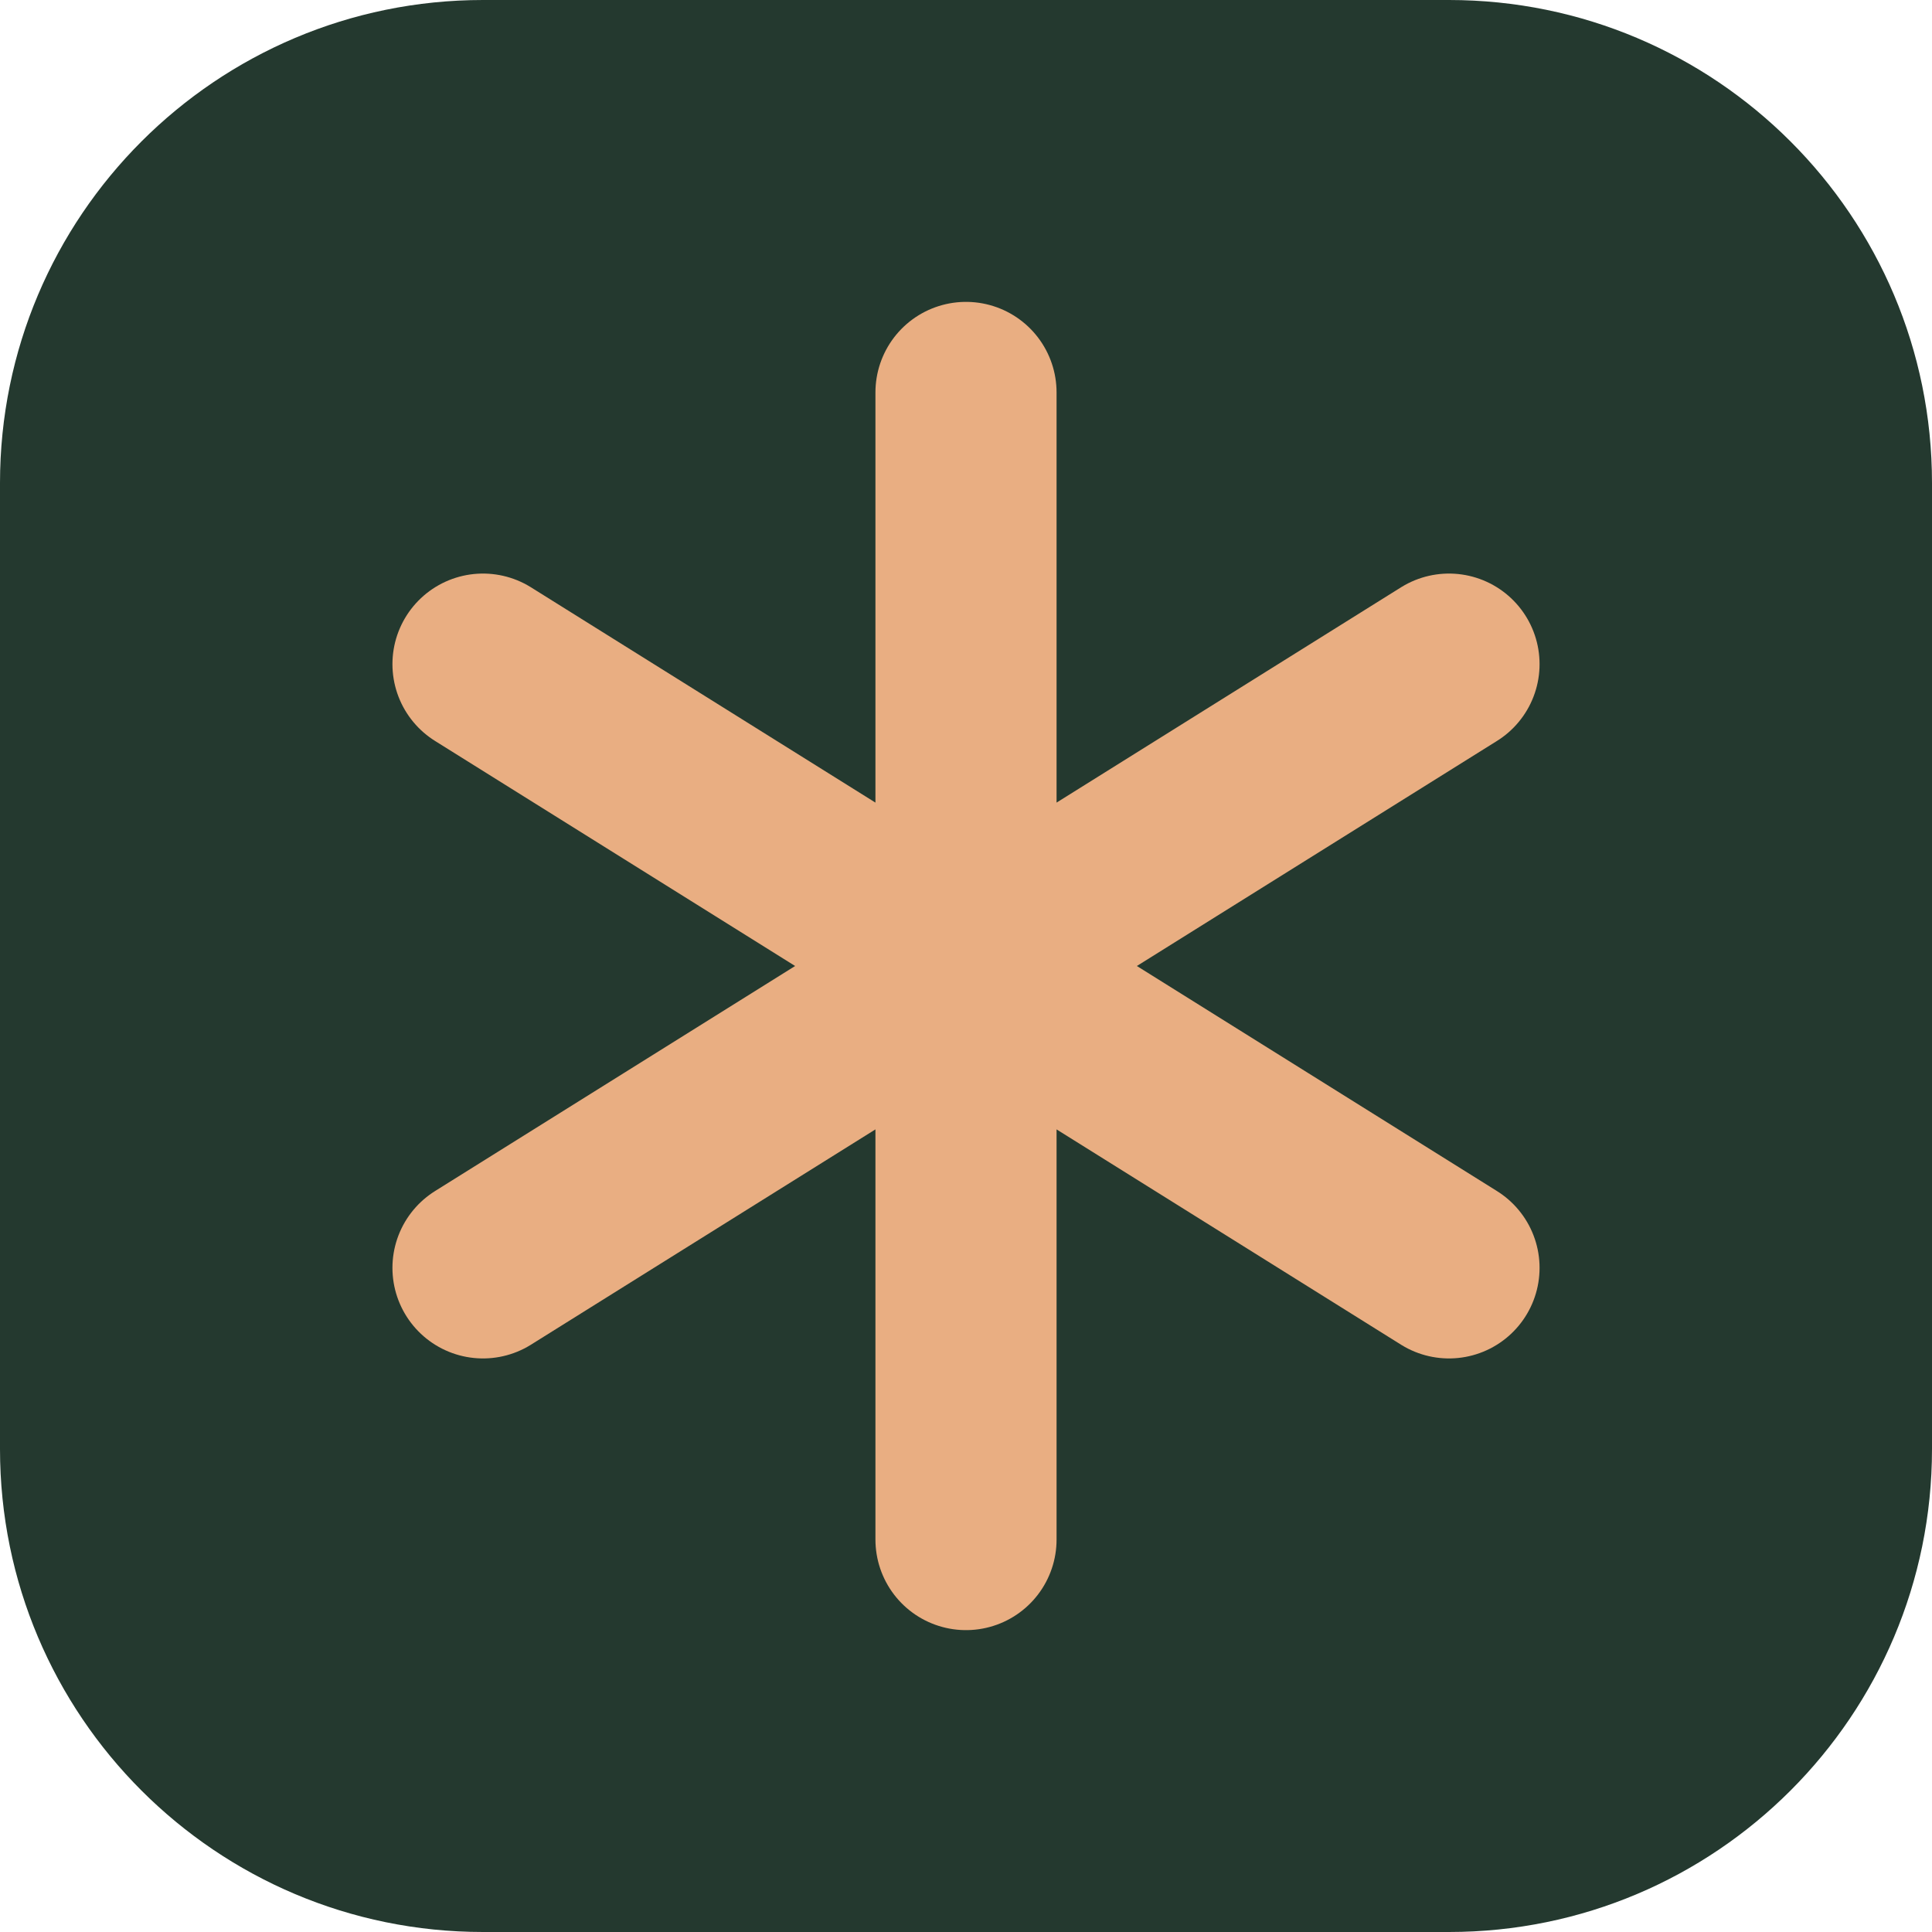
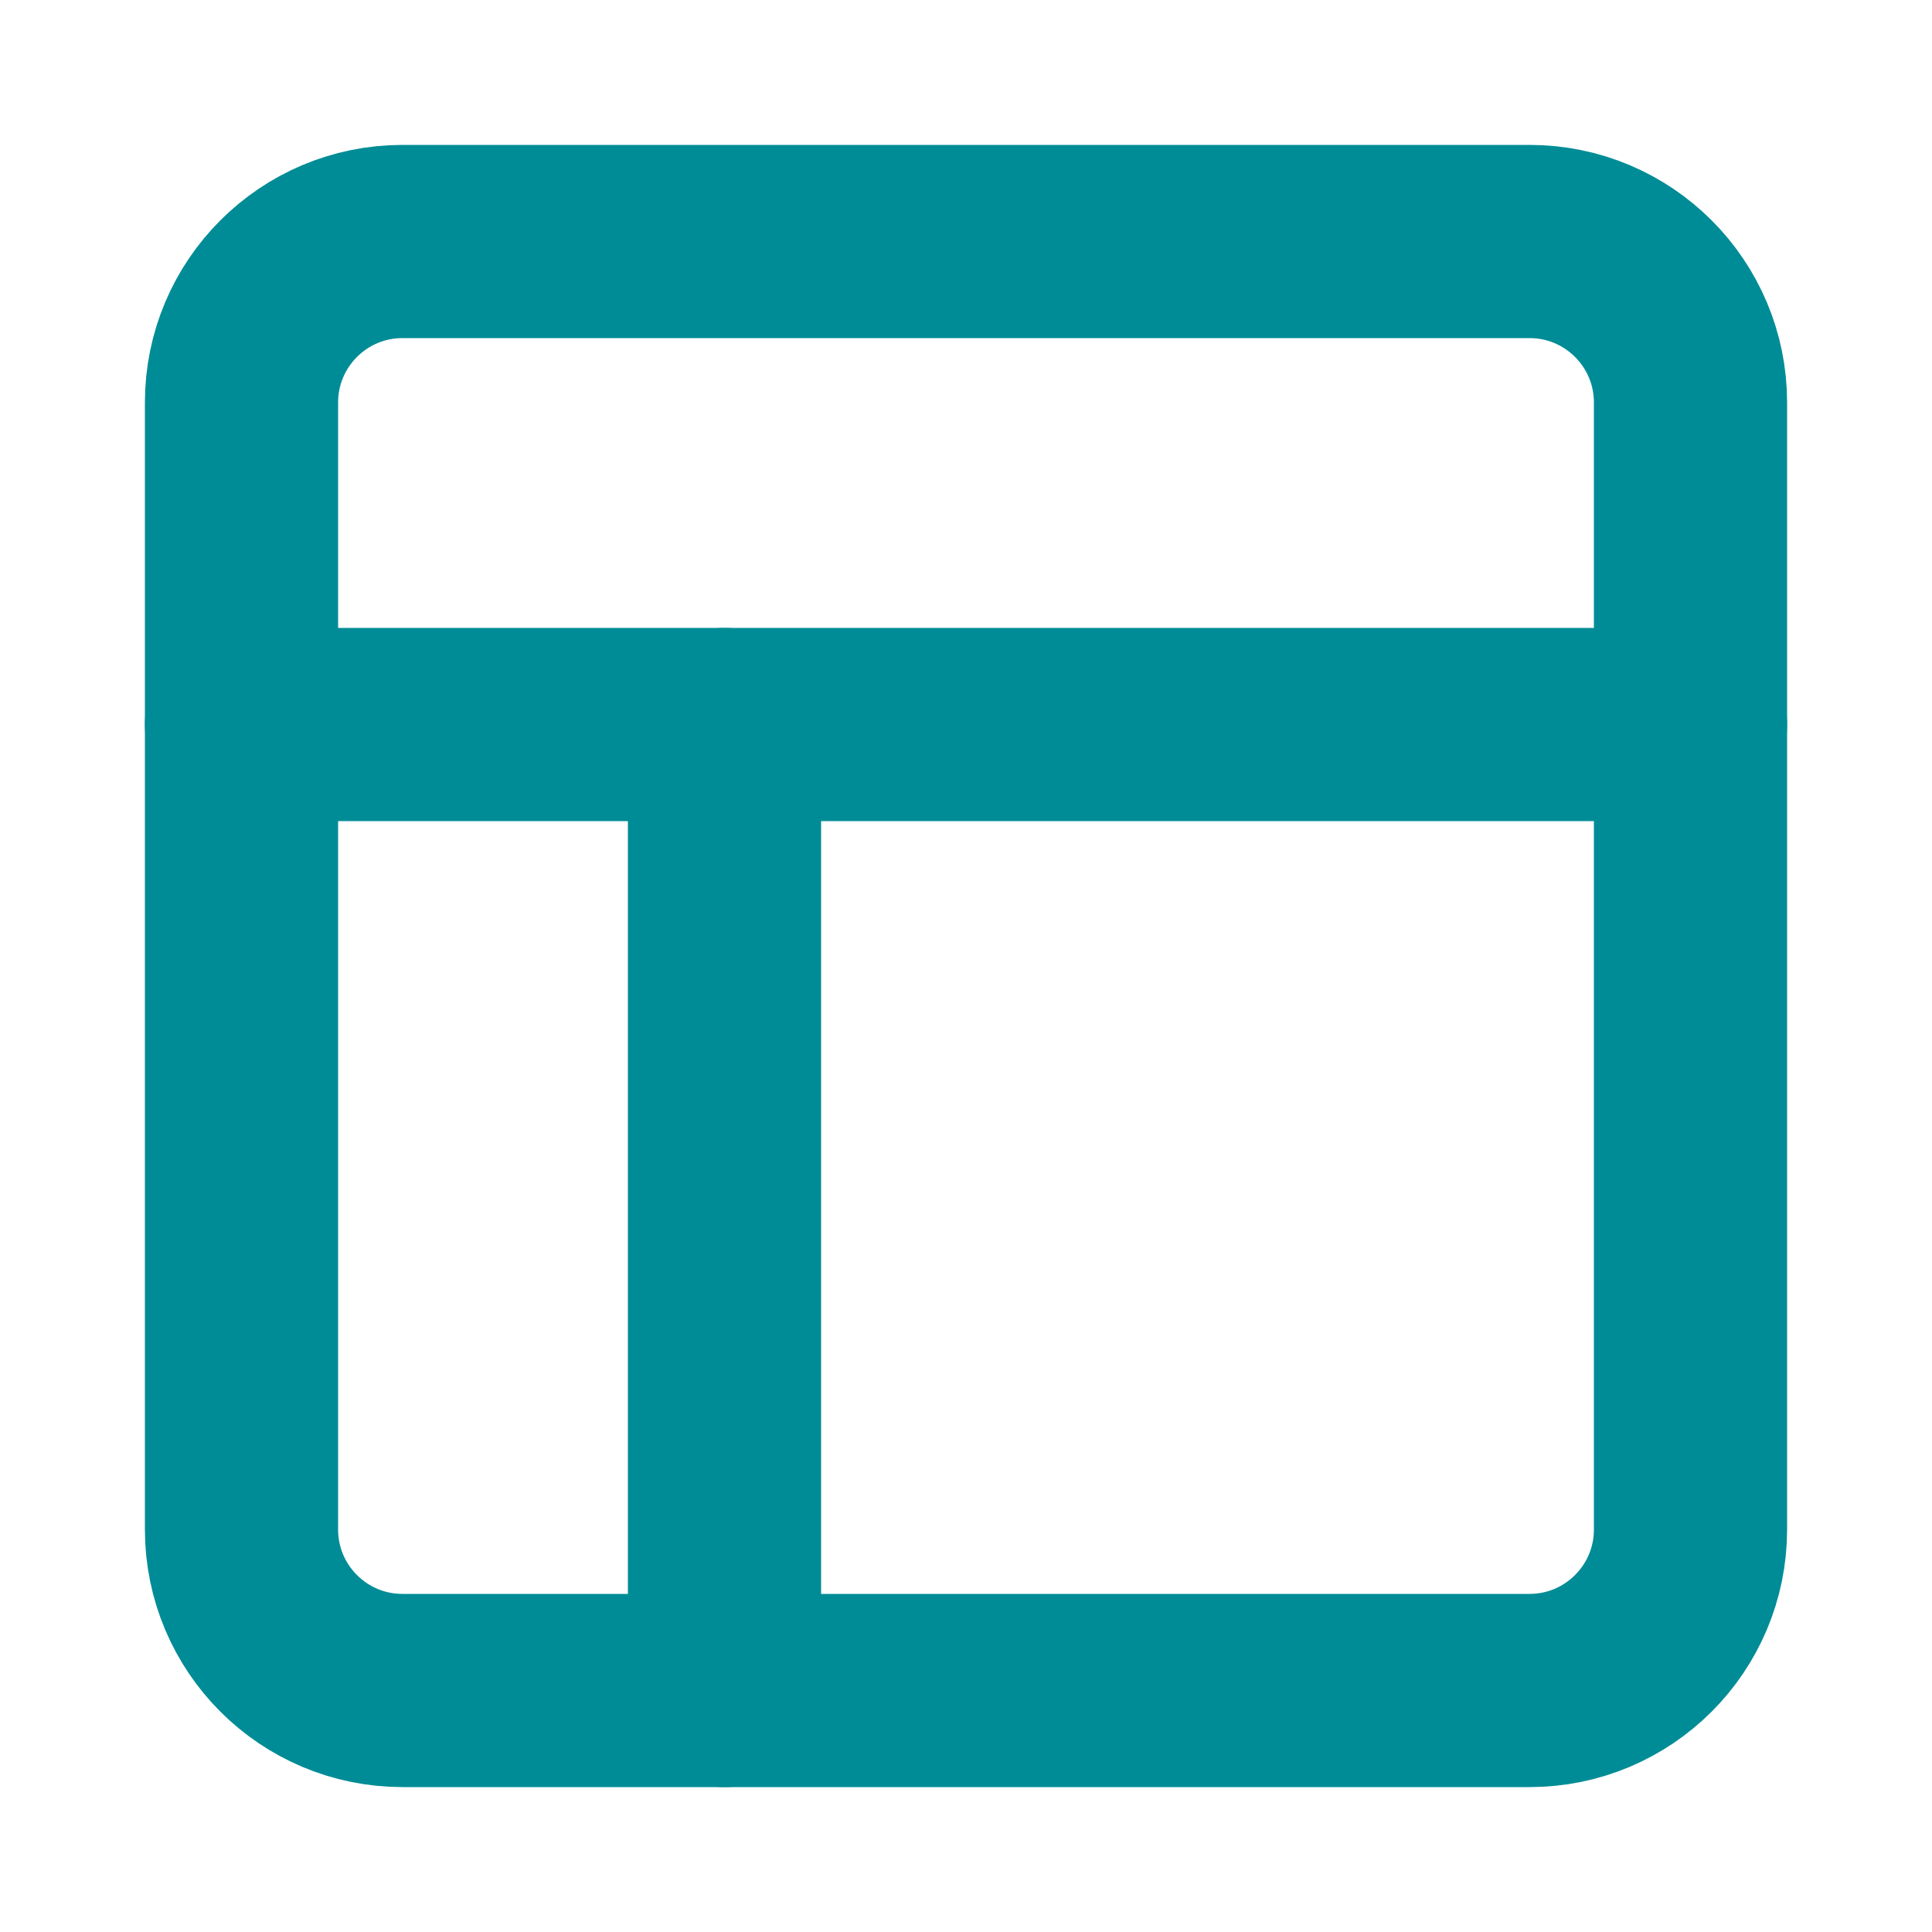
- <svg xmlns="http://www.w3.org/2000/svg" viewBox="0 0 64 64">
-   <rect width="64" height="64" rx="16" fill="#24392f" />
-   <g stroke="#e9ae82" stroke-width="6" stroke-linecap="round">
-     <path d="M32 13v38M16 22l32 20M16 42l32-20" />
-   </g>
+ <svg xmlns="http://www.w3.org/2000/svg" width="64" height="64" viewBox="0 0 24 24" fill="none" stroke="#008c96" stroke-width="2.4" stroke-linecap="round" stroke-linejoin="round" class="lucide lucide-panels-top-left" aria-hidden="true">
+   <rect width="18" height="18" x="3" y="3" rx="2" />
+   <path d="M3 9h18" />
+   <path d="M9 21V9" />
</svg>
